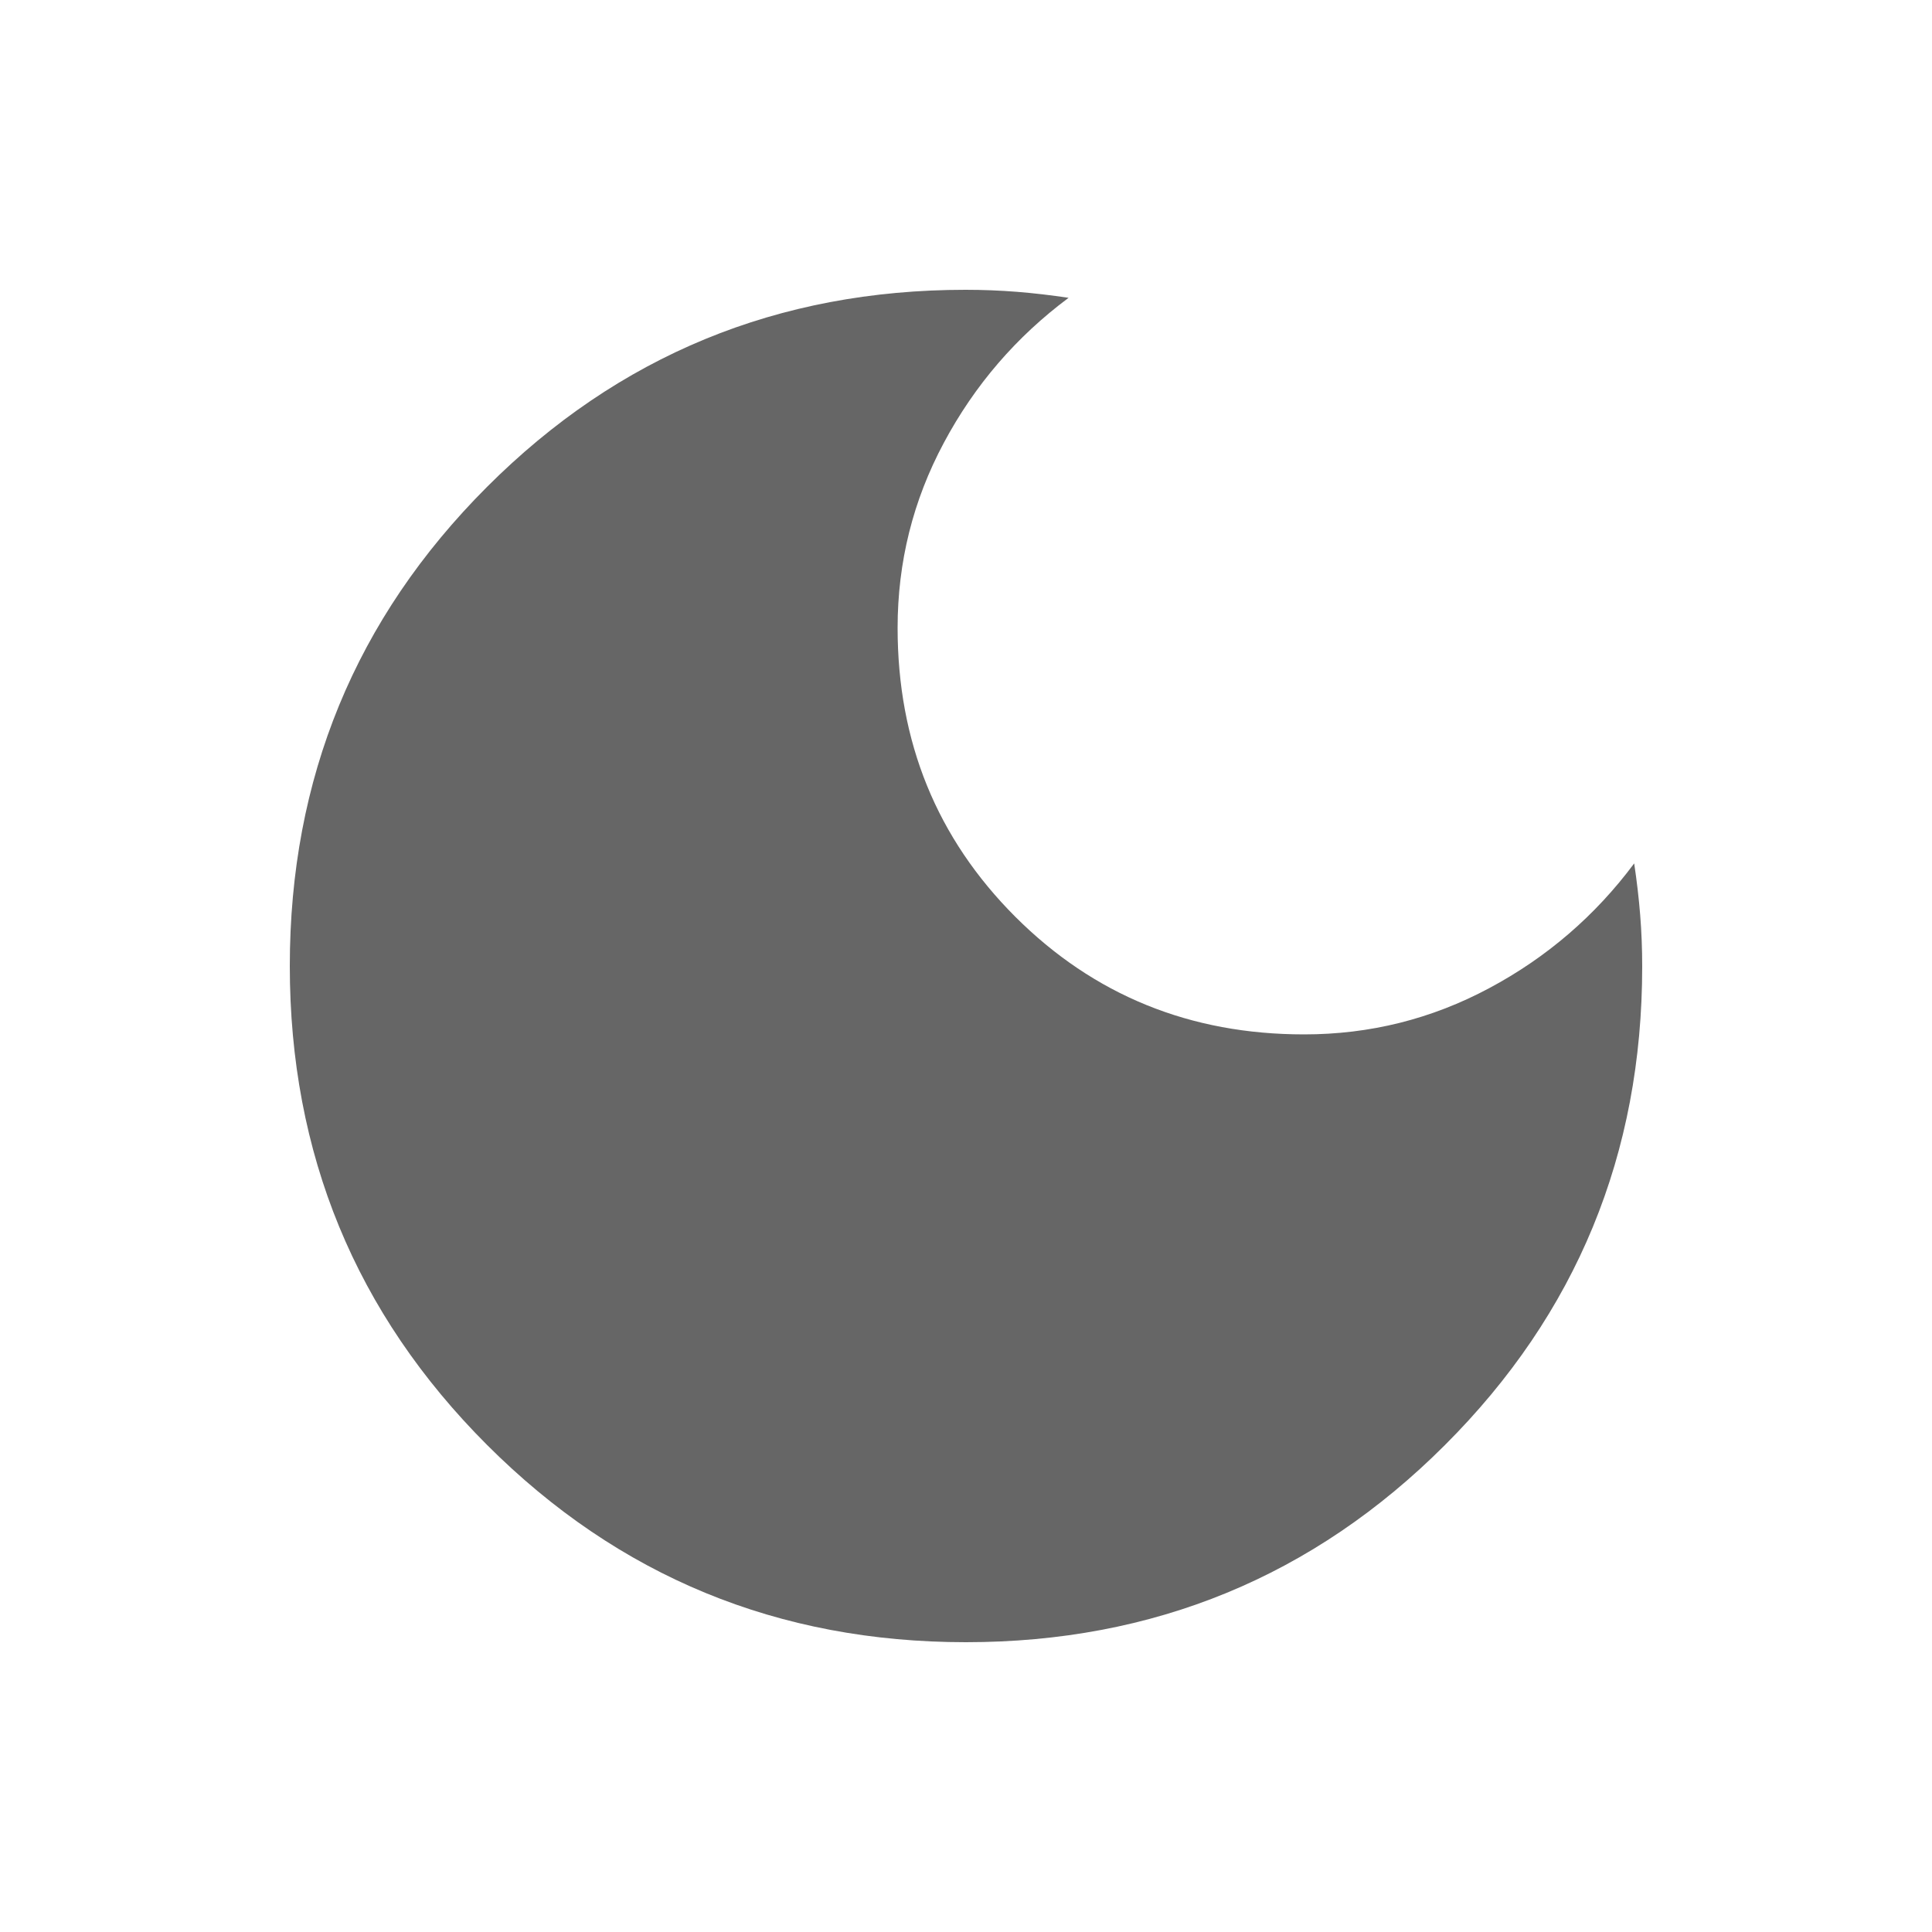
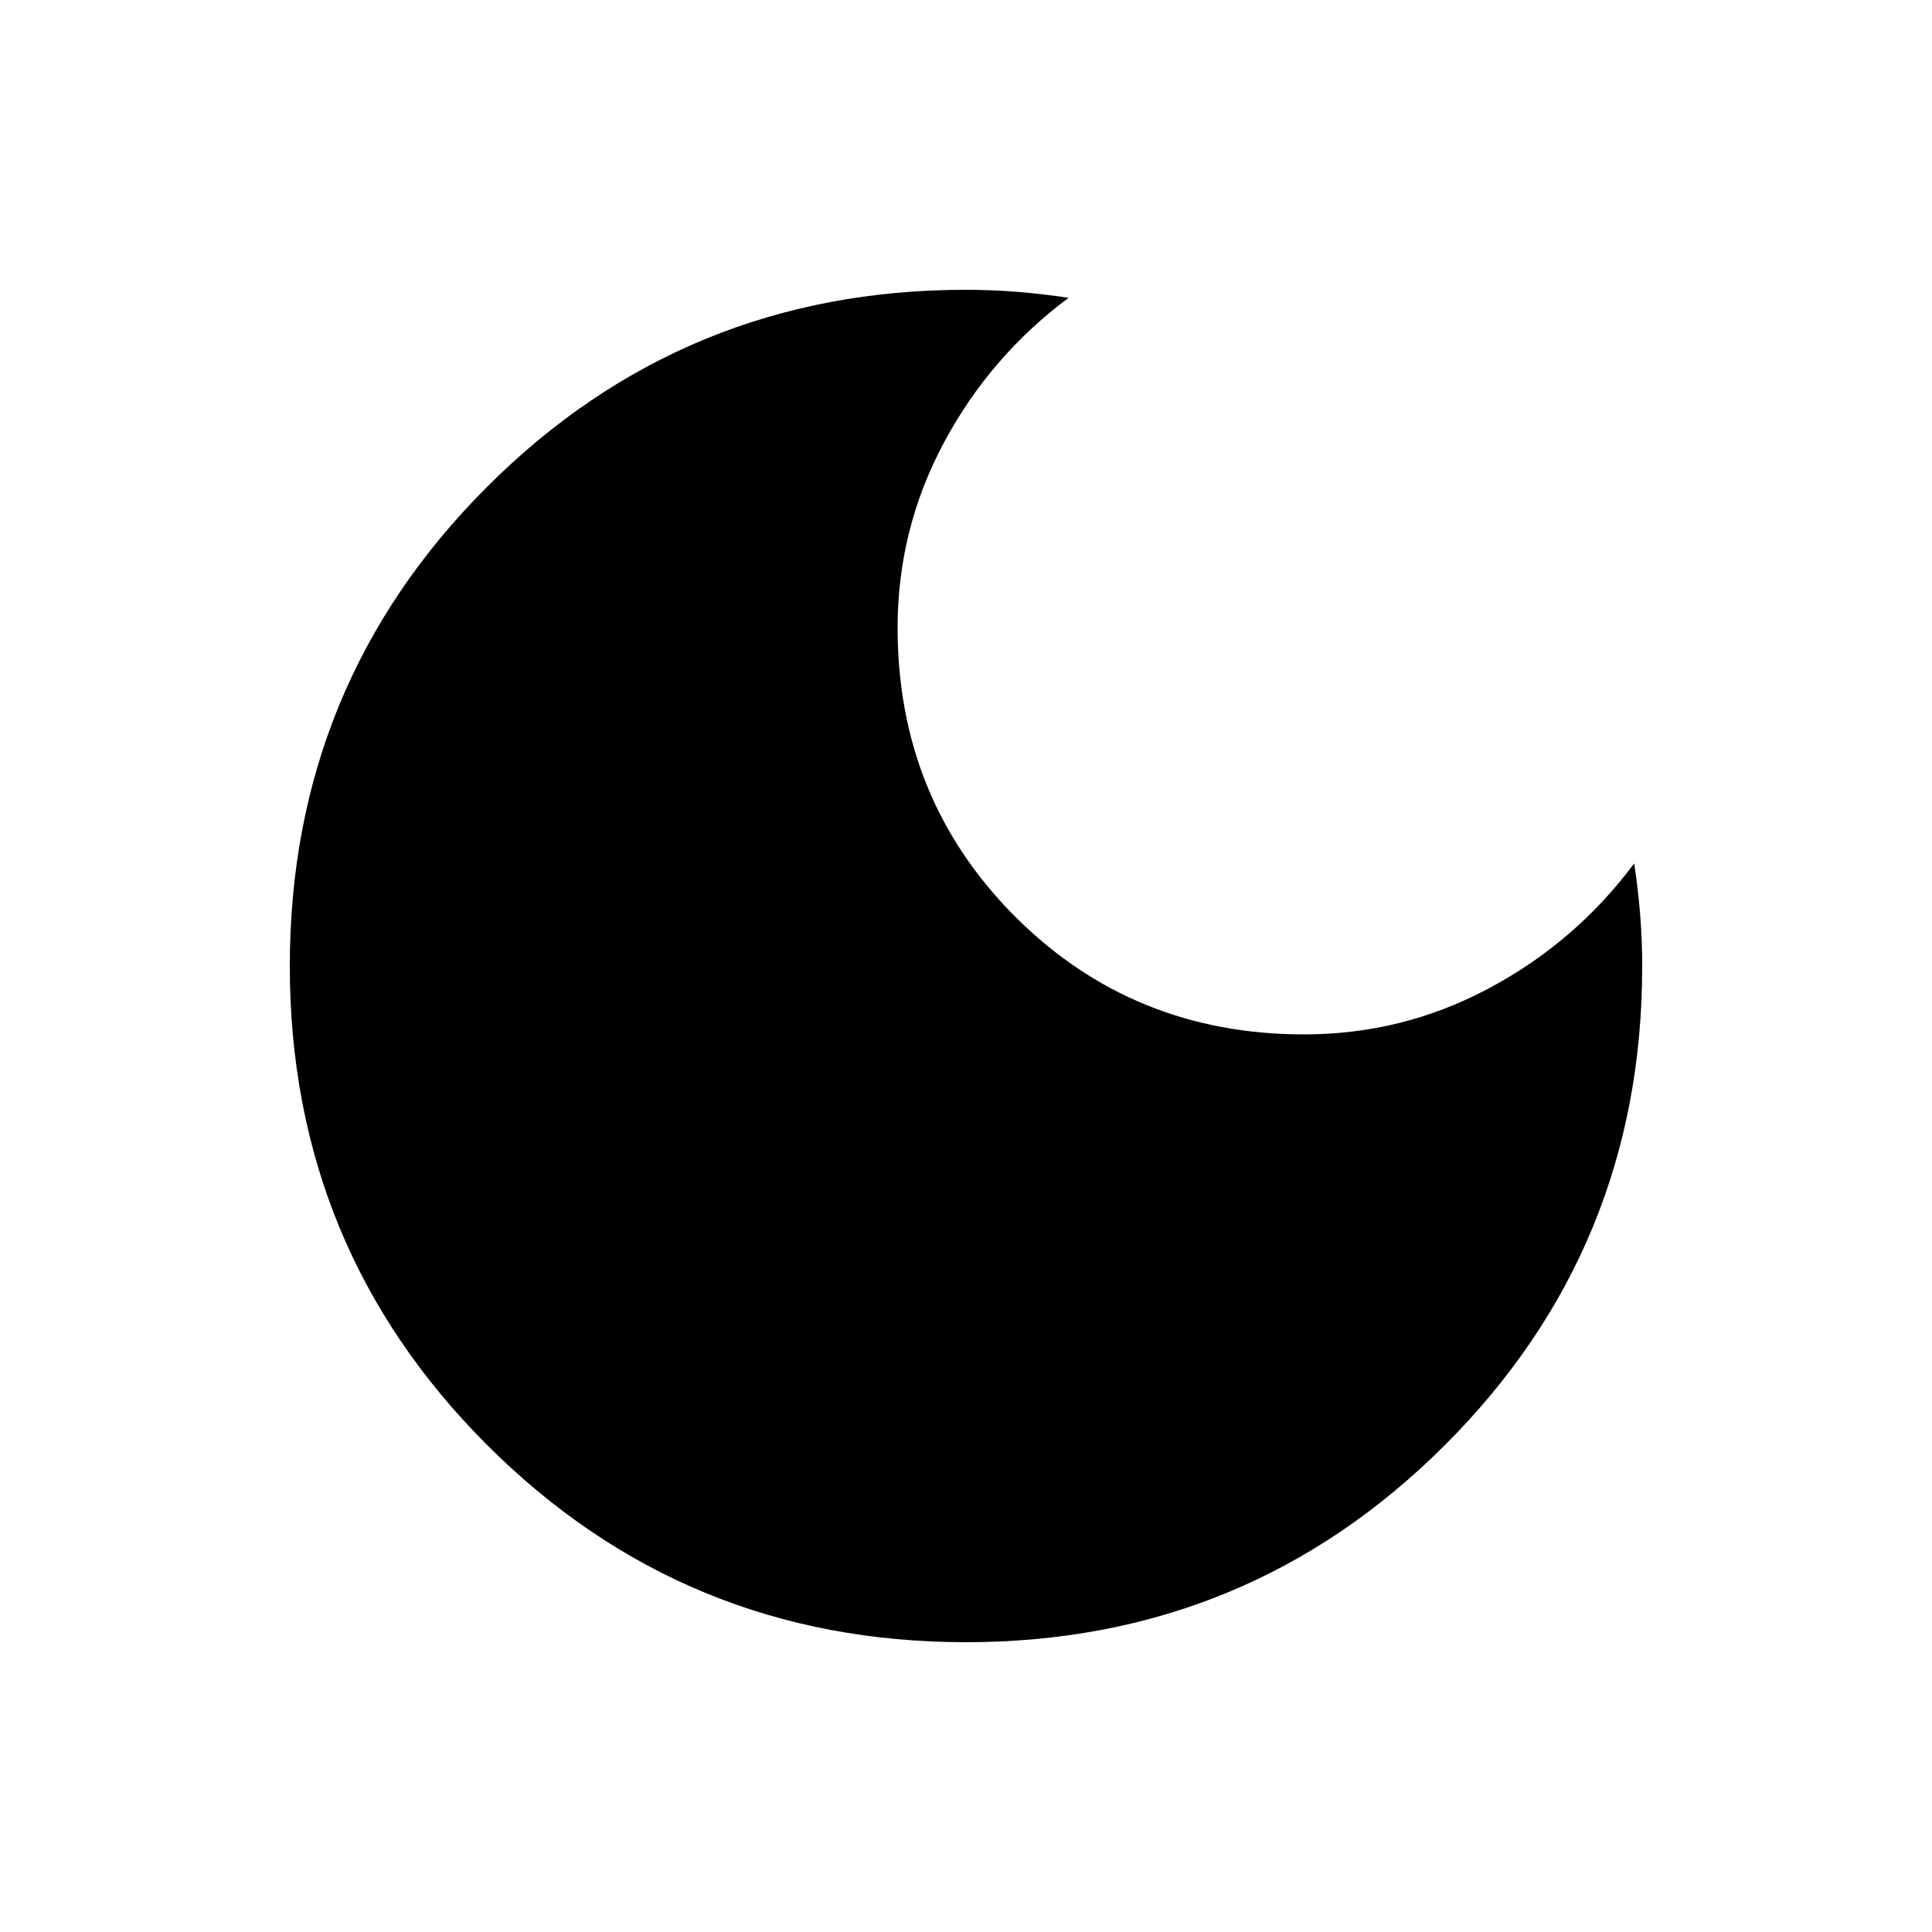
- <svg xmlns="http://www.w3.org/2000/svg" width="20" height="20" viewBox="0 0 20 20" fill="none">
+ <svg xmlns="http://www.w3.org/2000/svg" width="20" height="20" viewBox="0 0 20 20" fill="currentColor">
  <mask id="mask0_1078_307" style="mask-type:alpha" maskUnits="userSpaceOnUse" x="0" y="0" width="20" height="20">
    <rect width="20" height="20" fill="#D9D9D9" />
  </mask>
  <g mask="url(#mask0_1078_307)">
-     <path d="M9.999 17C8.055 17 6.403 16.319 5.042 14.958C3.681 13.597 3 11.944 3 10C3 8.056 3.68 6.403 5.04 5.042C6.4 3.681 8.052 3 9.995 3C10.176 3 10.354 3.007 10.529 3.021C10.704 3.035 10.882 3.056 11.062 3.083C10.521 3.486 10.09 3.986 9.771 4.583C9.451 5.181 9.292 5.819 9.292 6.5C9.292 7.681 9.698 8.677 10.51 9.49C11.323 10.302 12.319 10.708 13.5 10.708C14.181 10.708 14.819 10.549 15.417 10.229C16.014 9.91 16.514 9.479 16.917 8.938C16.944 9.118 16.965 9.296 16.979 9.471C16.993 9.646 17 9.824 17 10.005C17 11.948 16.319 13.6 14.957 14.96C13.596 16.32 11.943 17 9.999 17Z" fill="black" fill-opacity="0.6" />
+     <path d="M9.999 17C8.055 17 6.403 16.319 5.042 14.958C3.681 13.597 3 11.944 3 10C3 8.056 3.68 6.403 5.04 5.042C6.4 3.681 8.052 3 9.995 3C10.176 3 10.354 3.007 10.529 3.021C10.704 3.035 10.882 3.056 11.062 3.083C10.521 3.486 10.09 3.986 9.771 4.583C9.451 5.181 9.292 5.819 9.292 6.5C9.292 7.681 9.698 8.677 10.51 9.49C11.323 10.302 12.319 10.708 13.5 10.708C14.181 10.708 14.819 10.549 15.417 10.229C16.014 9.91 16.514 9.479 16.917 8.938C16.944 9.118 16.965 9.296 16.979 9.471C16.993 9.646 17 9.824 17 10.005C17 11.948 16.319 13.6 14.957 14.96C13.596 16.32 11.943 17 9.999 17Z" />
  </g>
</svg>
